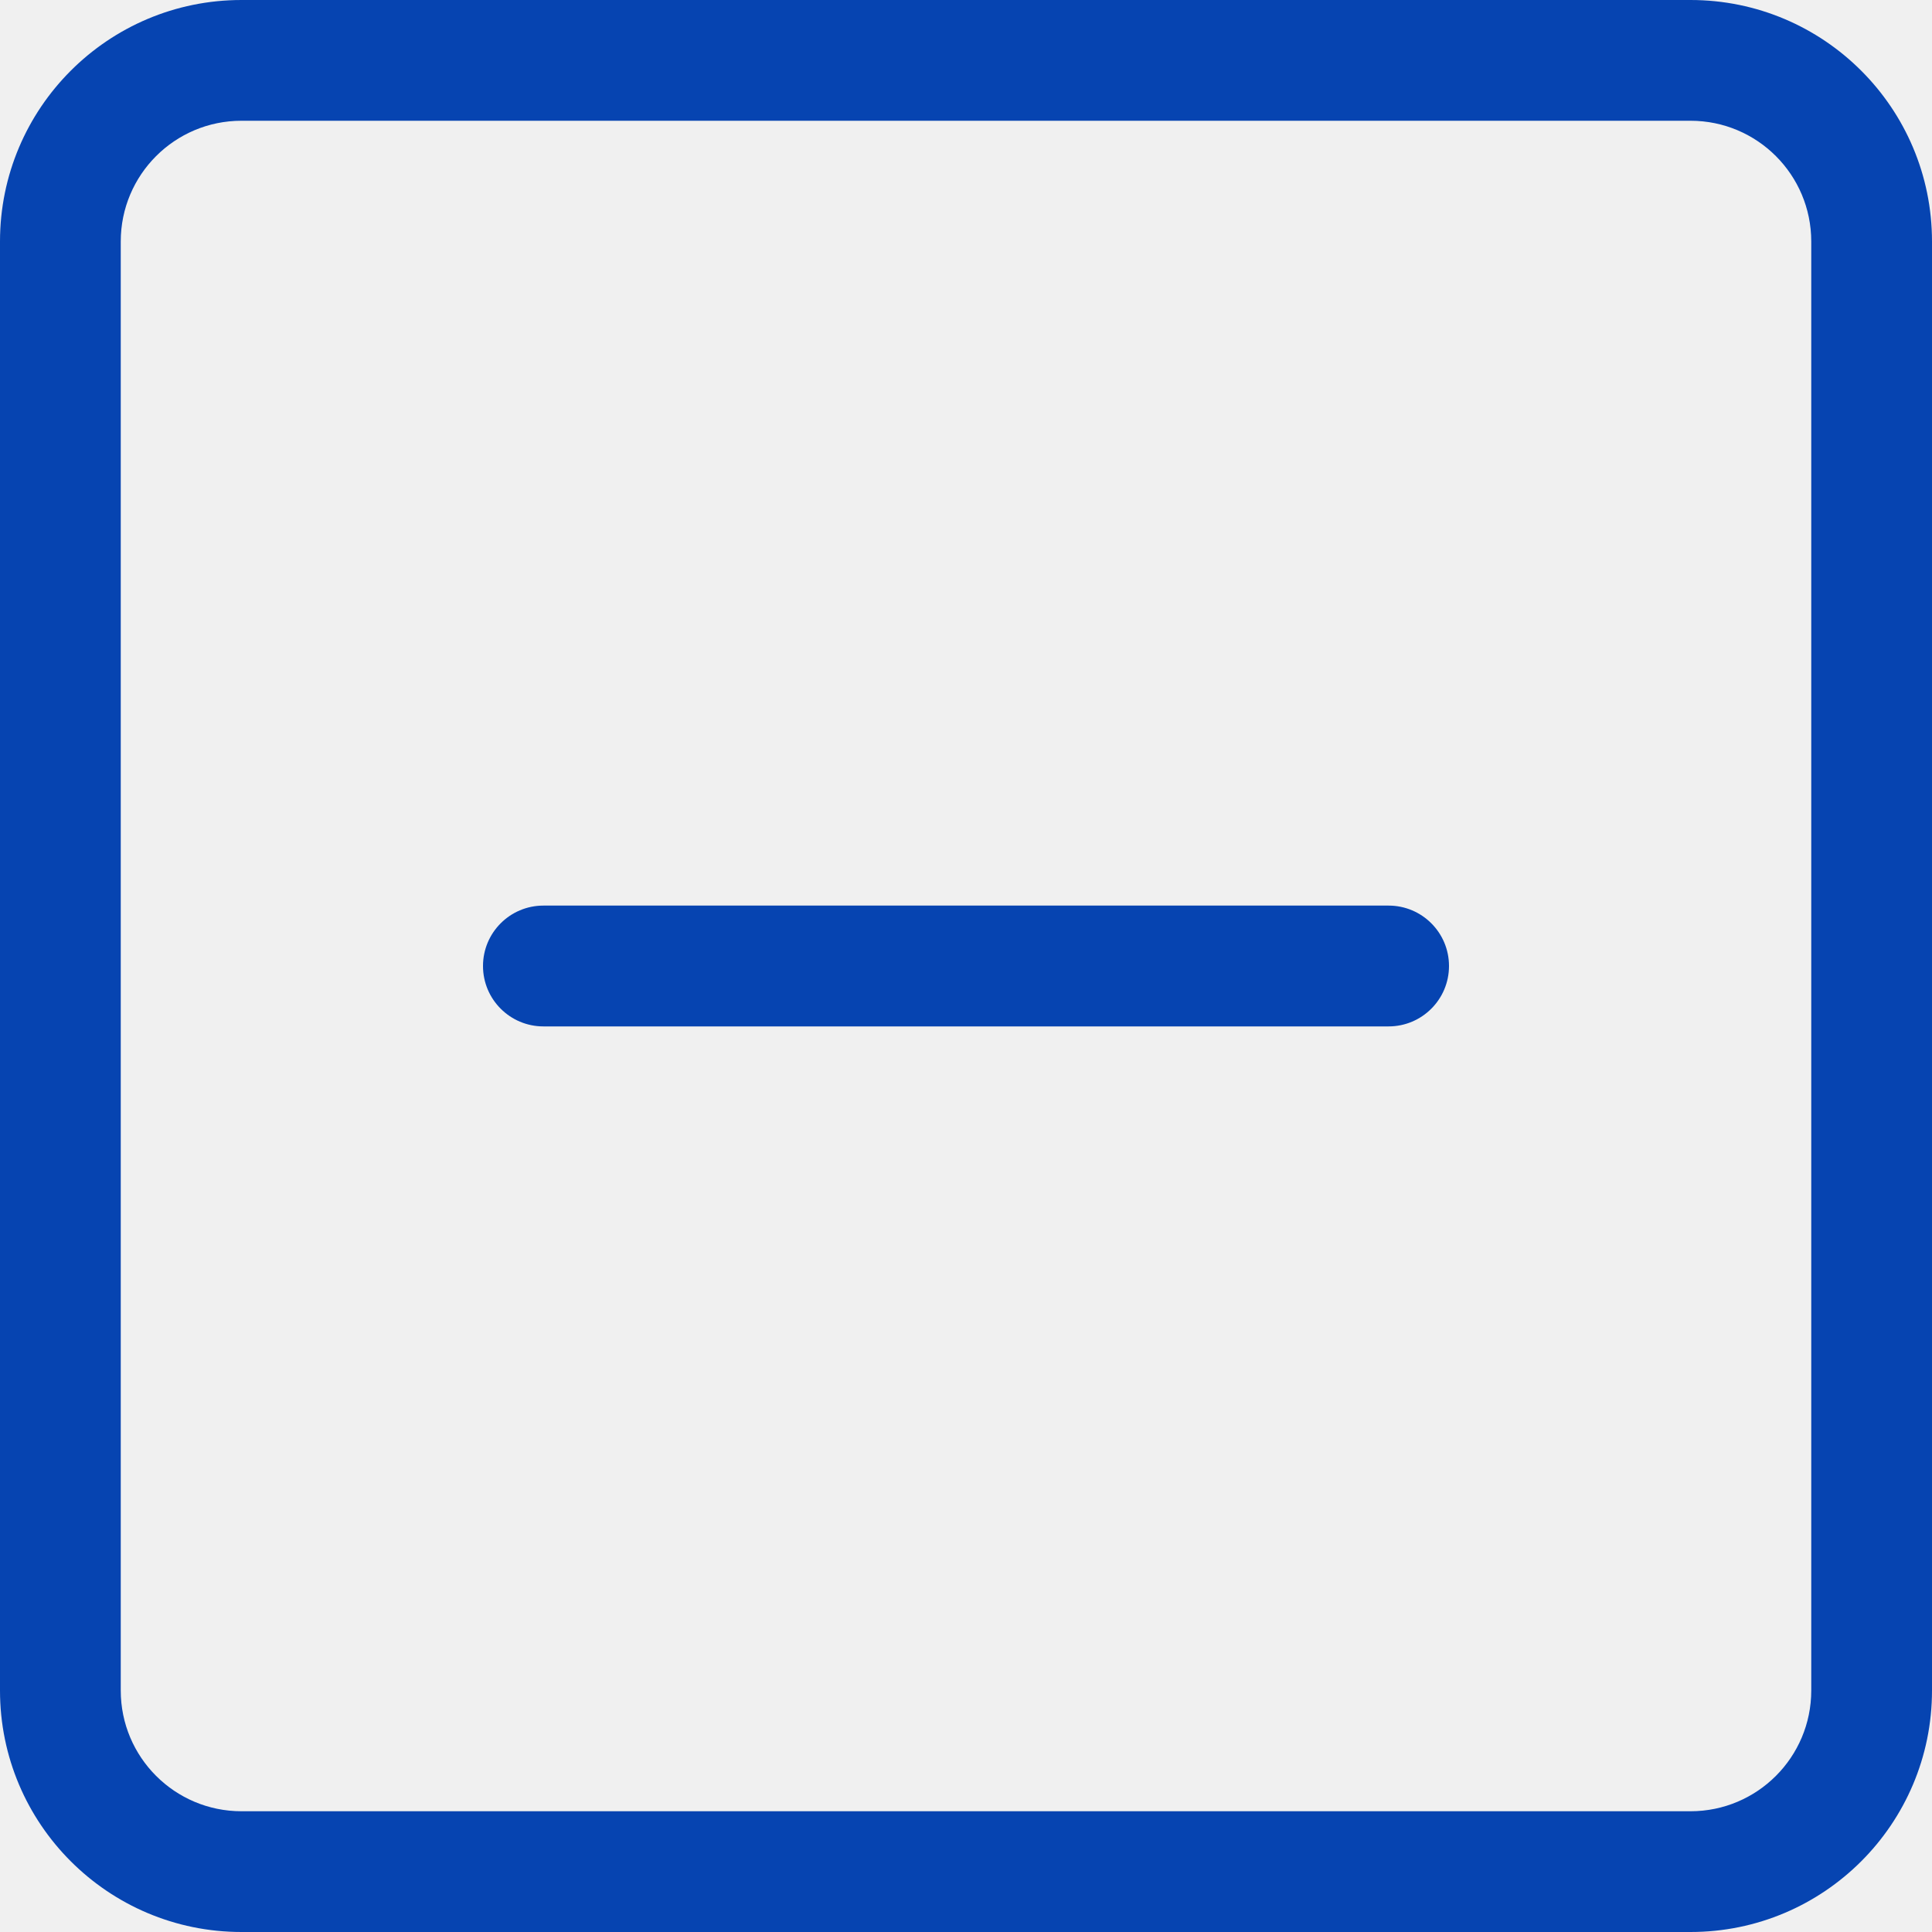
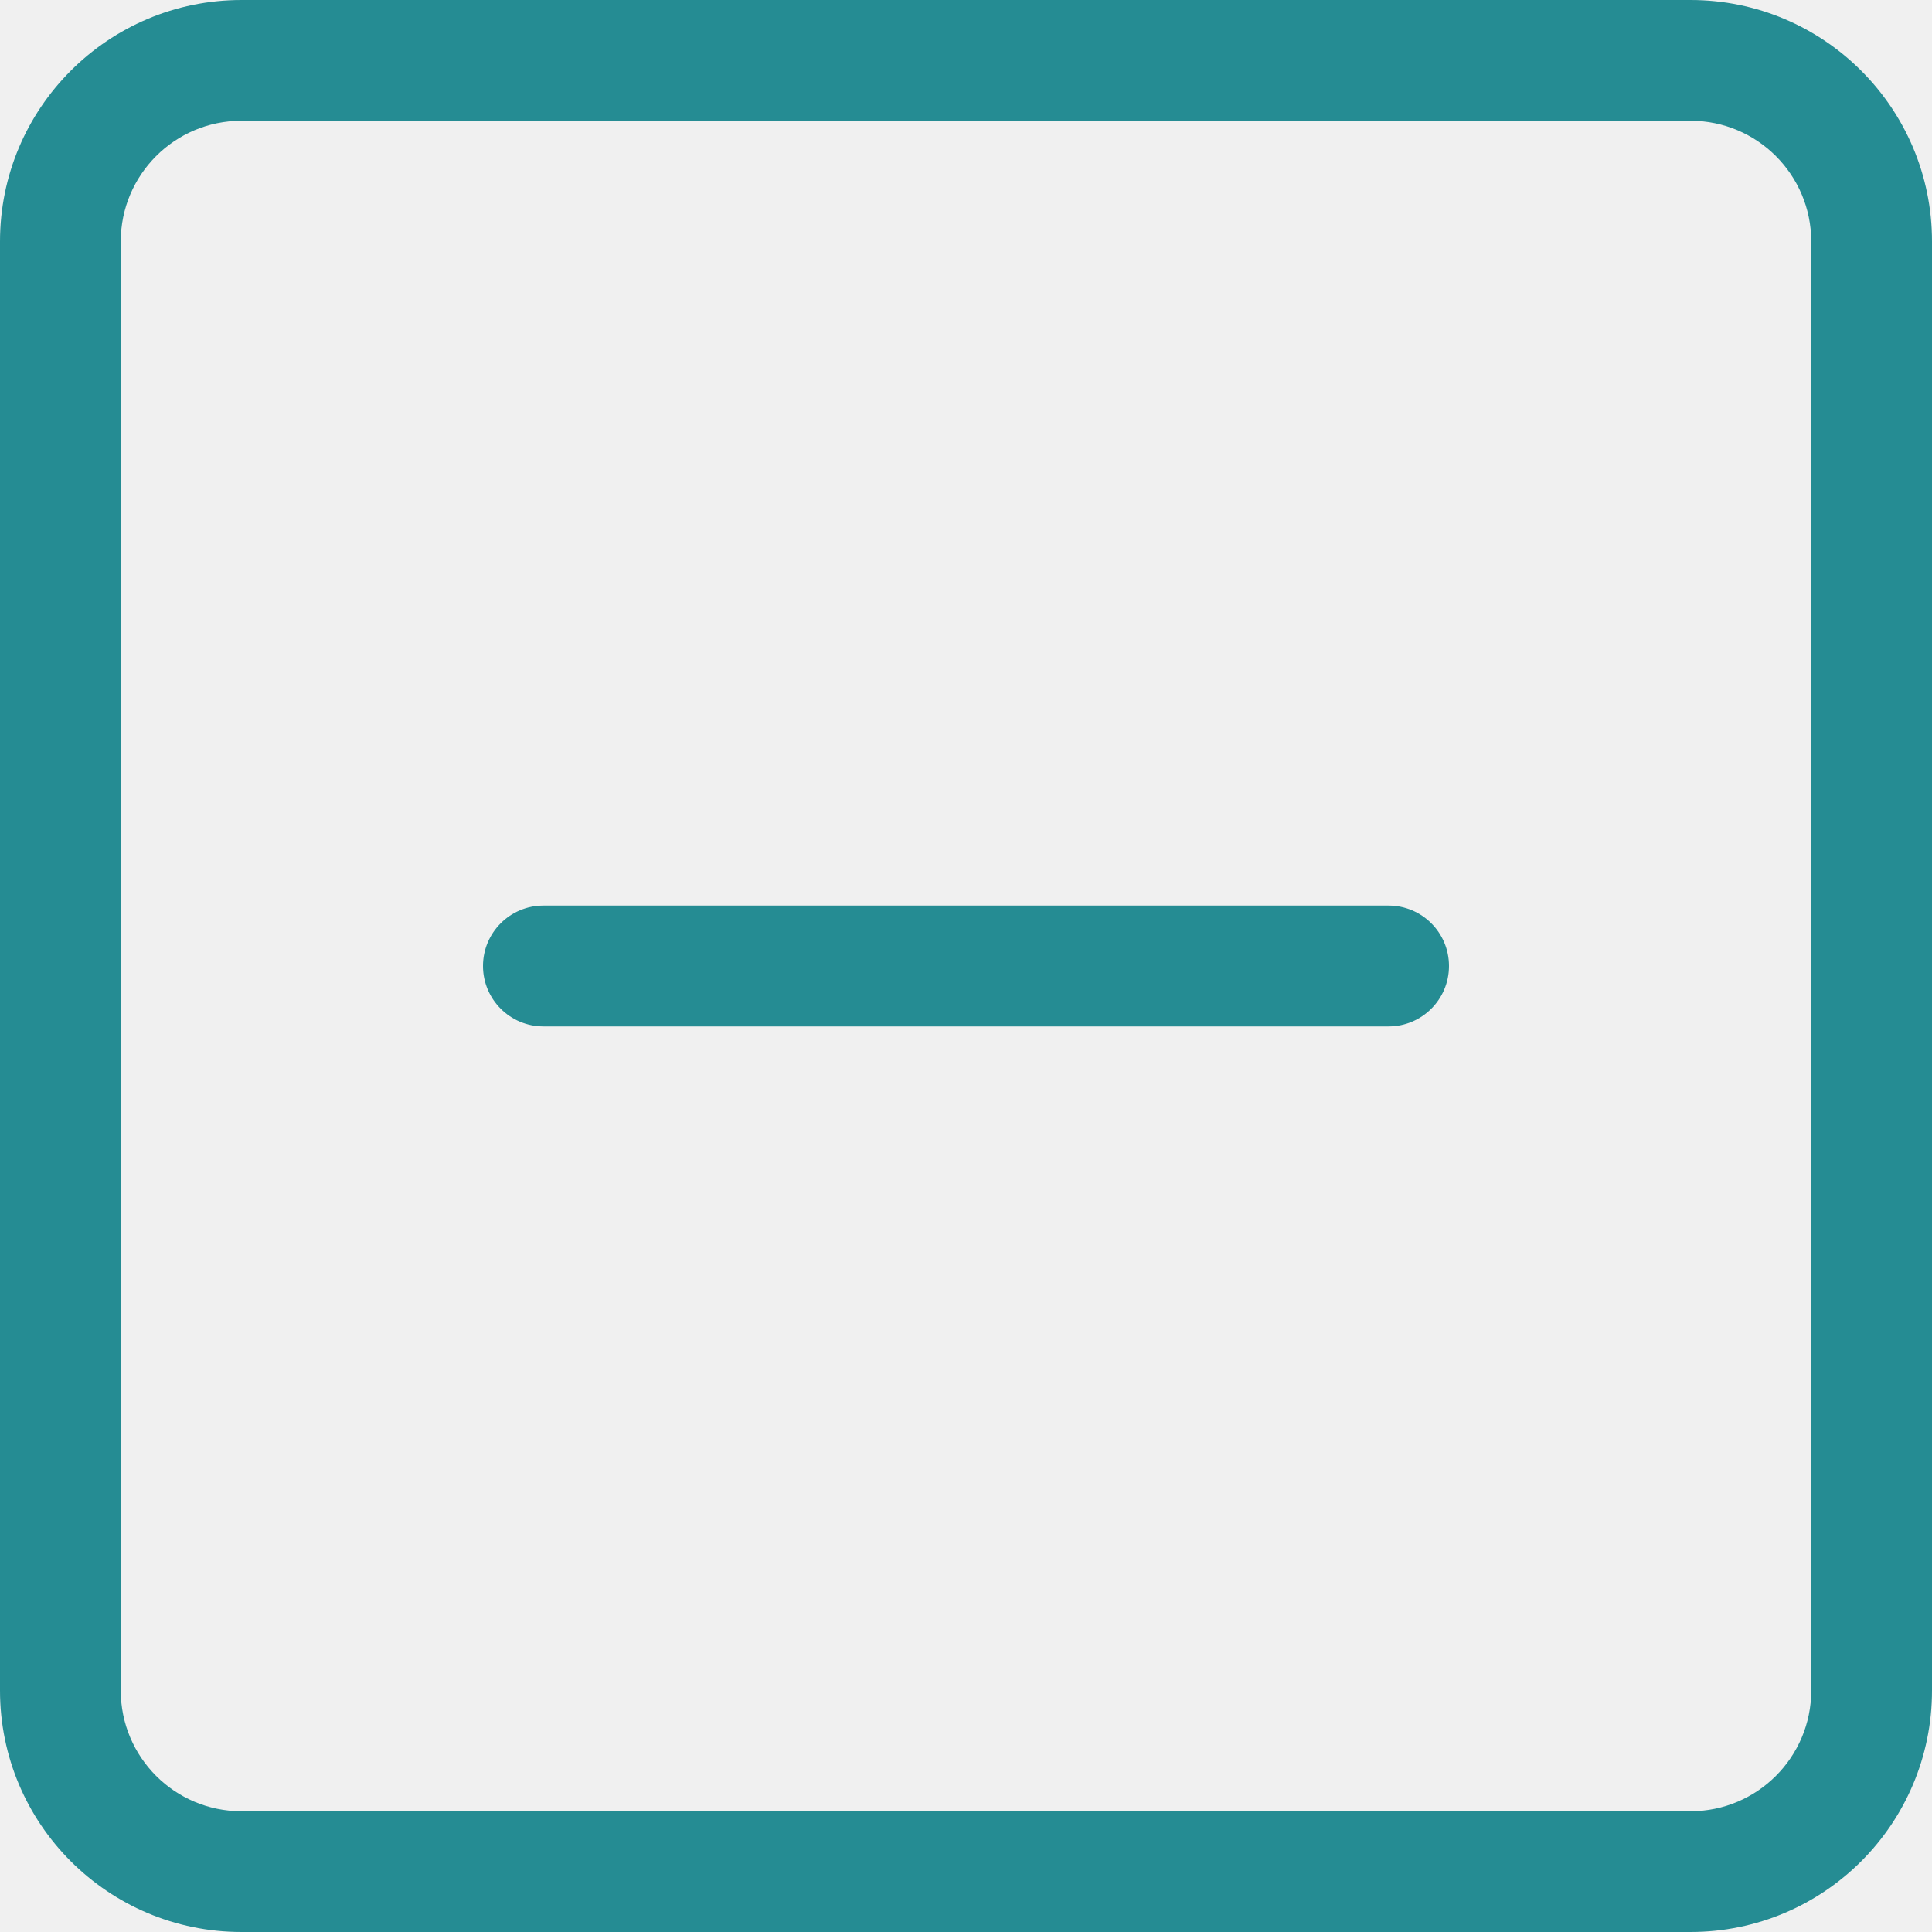
<svg xmlns="http://www.w3.org/2000/svg" width="30" height="30" viewBox="0 0 30 30" fill="none">
  <g clip-path="url(#clip0_275_768)">
-     <path d="M26.25 1.875C27.286 1.875 28.125 2.714 28.125 3.75V26.25C28.125 27.286 27.286 28.125 26.25 28.125H3.75C2.714 28.125 1.875 27.286 1.875 26.25V3.75C1.875 2.714 2.714 1.875 3.75 1.875H26.25ZM3.75 0C1.679 0 0 1.679 0 3.75V26.25C0 28.321 1.679 30 3.75 30H26.25C28.321 30 30 28.321 30 26.25V3.75C30 1.679 28.321 0 26.25 0H3.75Z" fill="#0644B1" />
-     <path d="M7.5 15C7.5 14.482 7.92 14.062 8.438 14.062H21.562C22.08 14.062 22.5 14.482 22.5 15C22.5 15.518 22.08 15.938 21.562 15.938H8.438C7.92 15.938 7.5 15.518 7.5 15Z" fill="#0644B1" />
+     <path d="M26.25 1.875C27.286 1.875 28.125 2.714 28.125 3.75V26.25C28.125 27.286 27.286 28.125 26.25 28.125H3.75C2.714 28.125 1.875 27.286 1.875 26.25V3.75C1.875 2.714 2.714 1.875 3.75 1.875H26.25ZM3.75 0C1.679 0 0 1.679 0 3.75V26.25C0 28.321 1.679 30 3.75 30H26.25C28.321 30 30 28.321 30 26.25V3.75C30 1.679 28.321 0 26.25 0H3.75Z" fill="#258c93" />
+     <path d="M7.5 15C7.5 14.482 7.92 14.062 8.438 14.062H21.562C22.08 14.062 22.5 14.482 22.5 15C22.5 15.518 22.08 15.938 21.562 15.938H8.438C7.92 15.938 7.5 15.518 7.5 15Z" fill="#258c93" />
  </g>
  <defs>
    <clipPath id="clip0_275_768">
      <rect width="30" height="30" fill="white" />
    </clipPath>
  </defs>
</svg>
